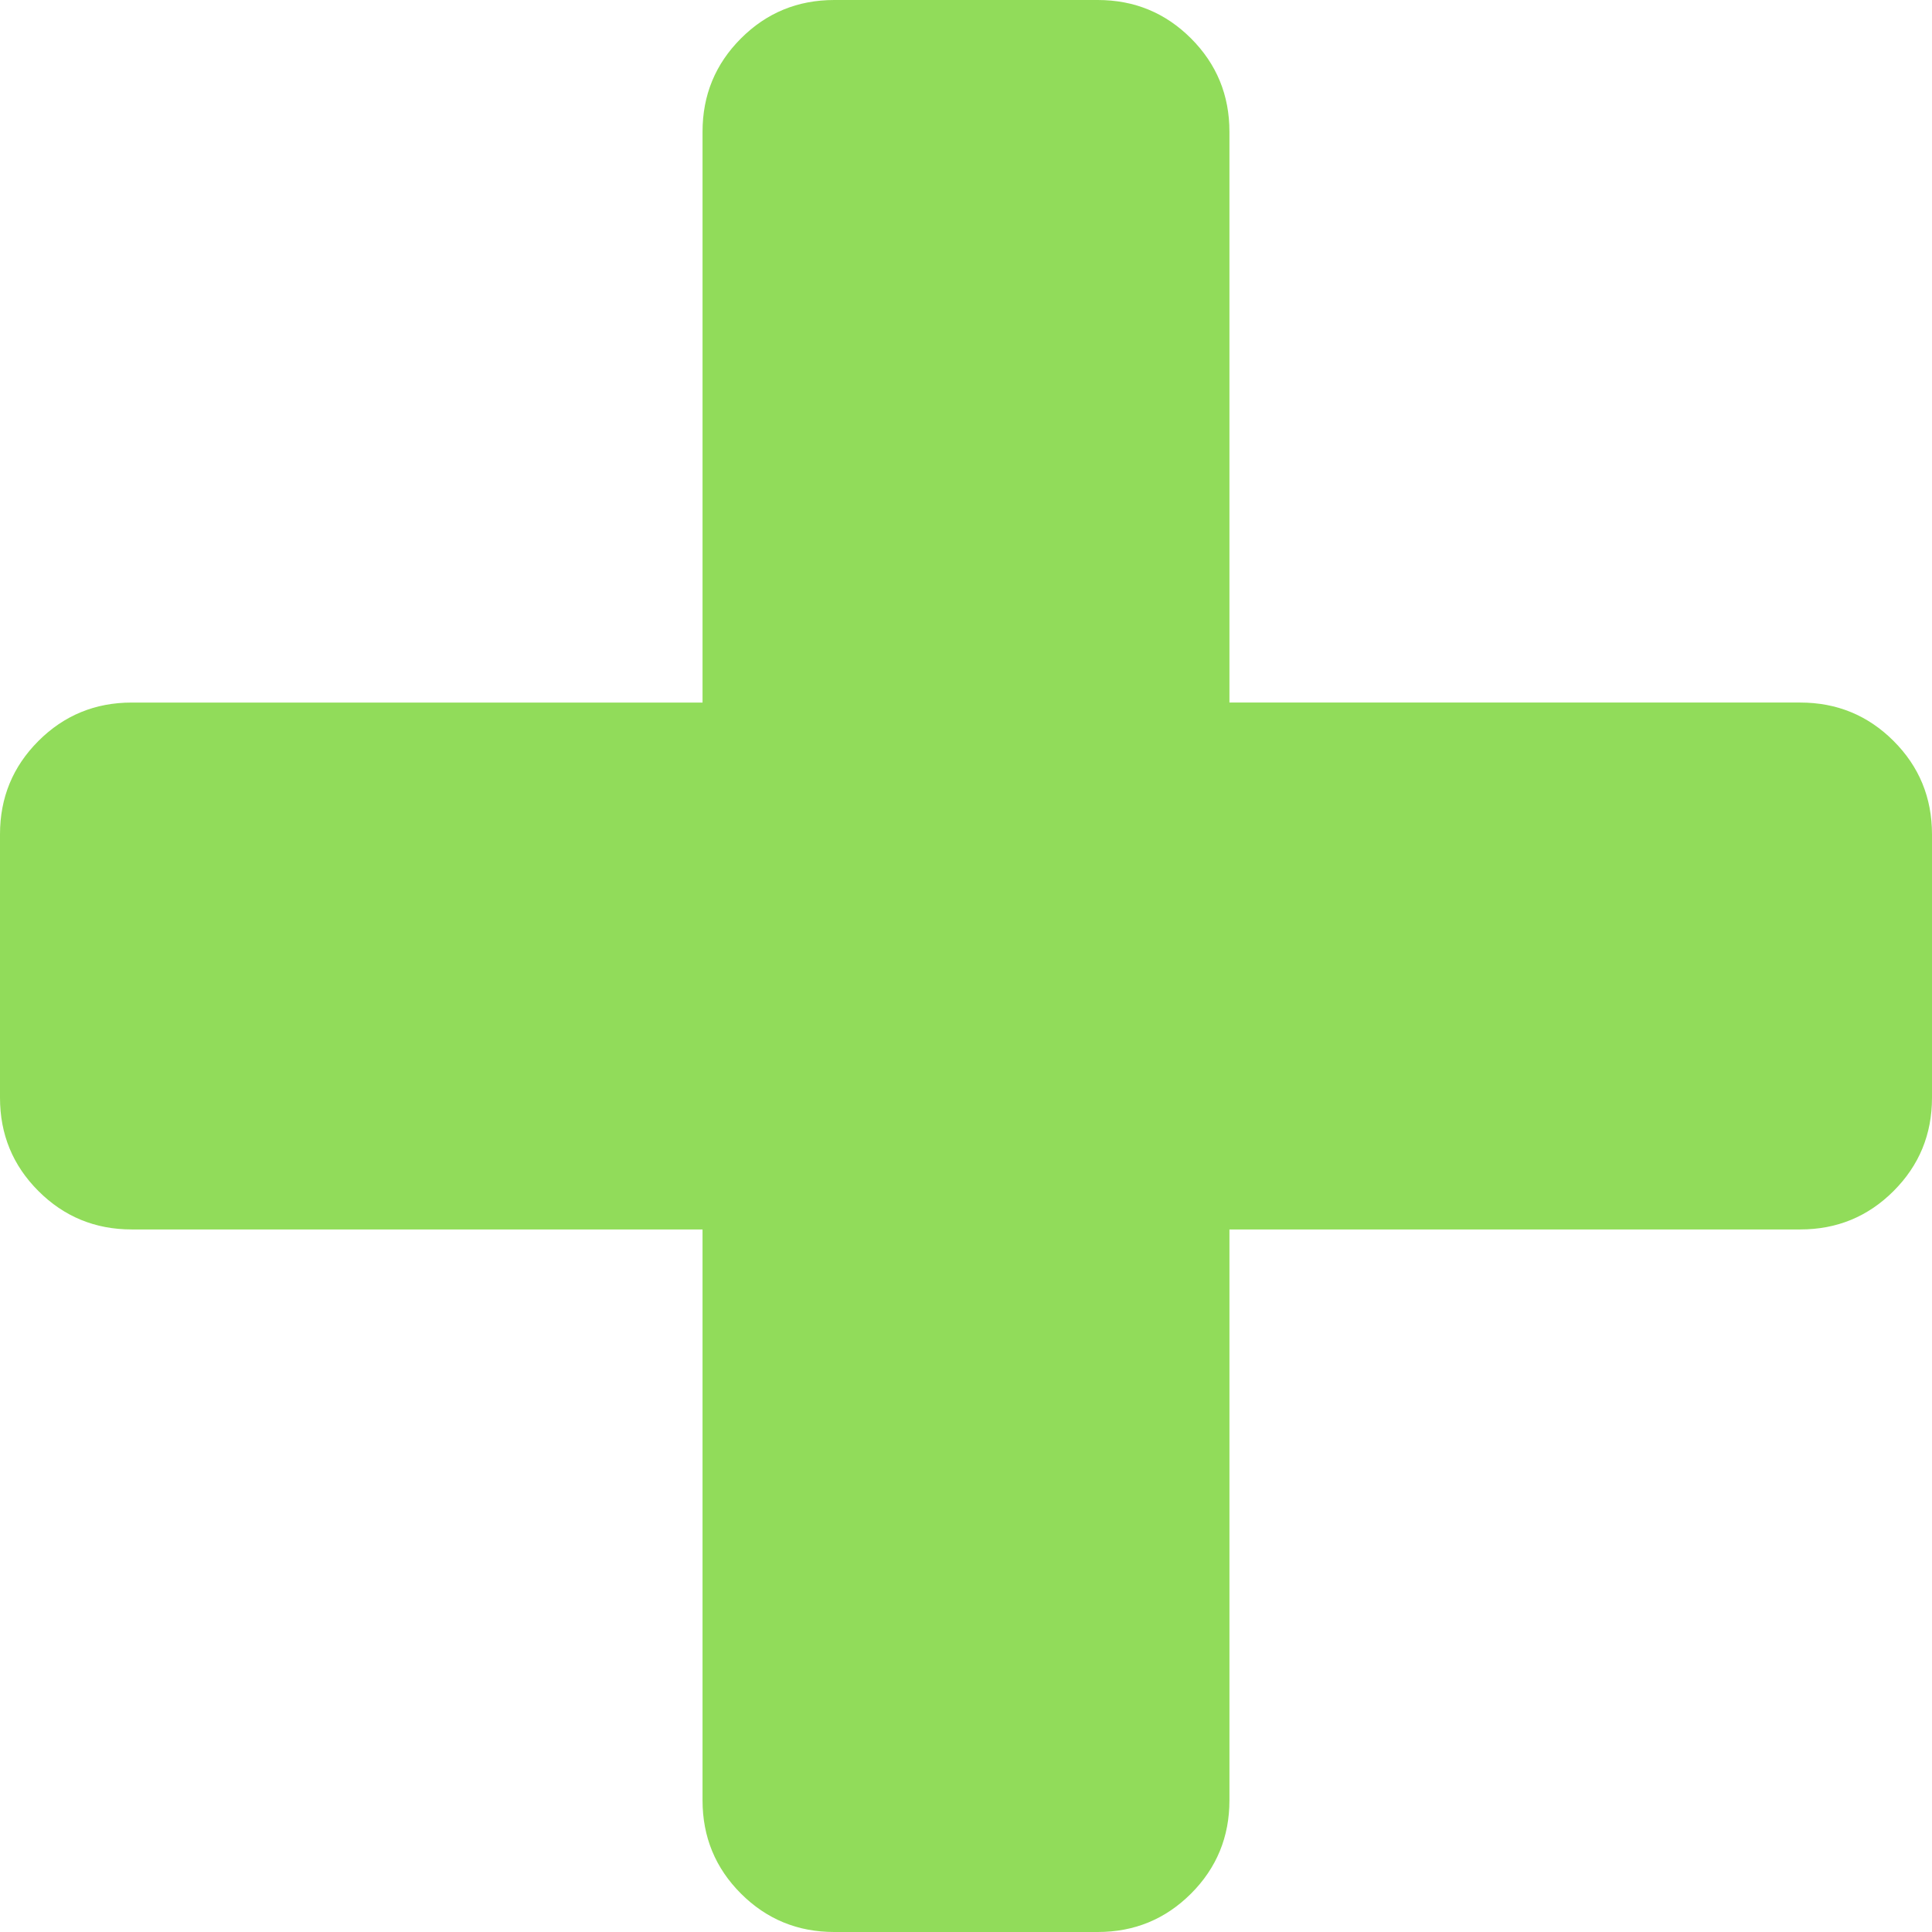
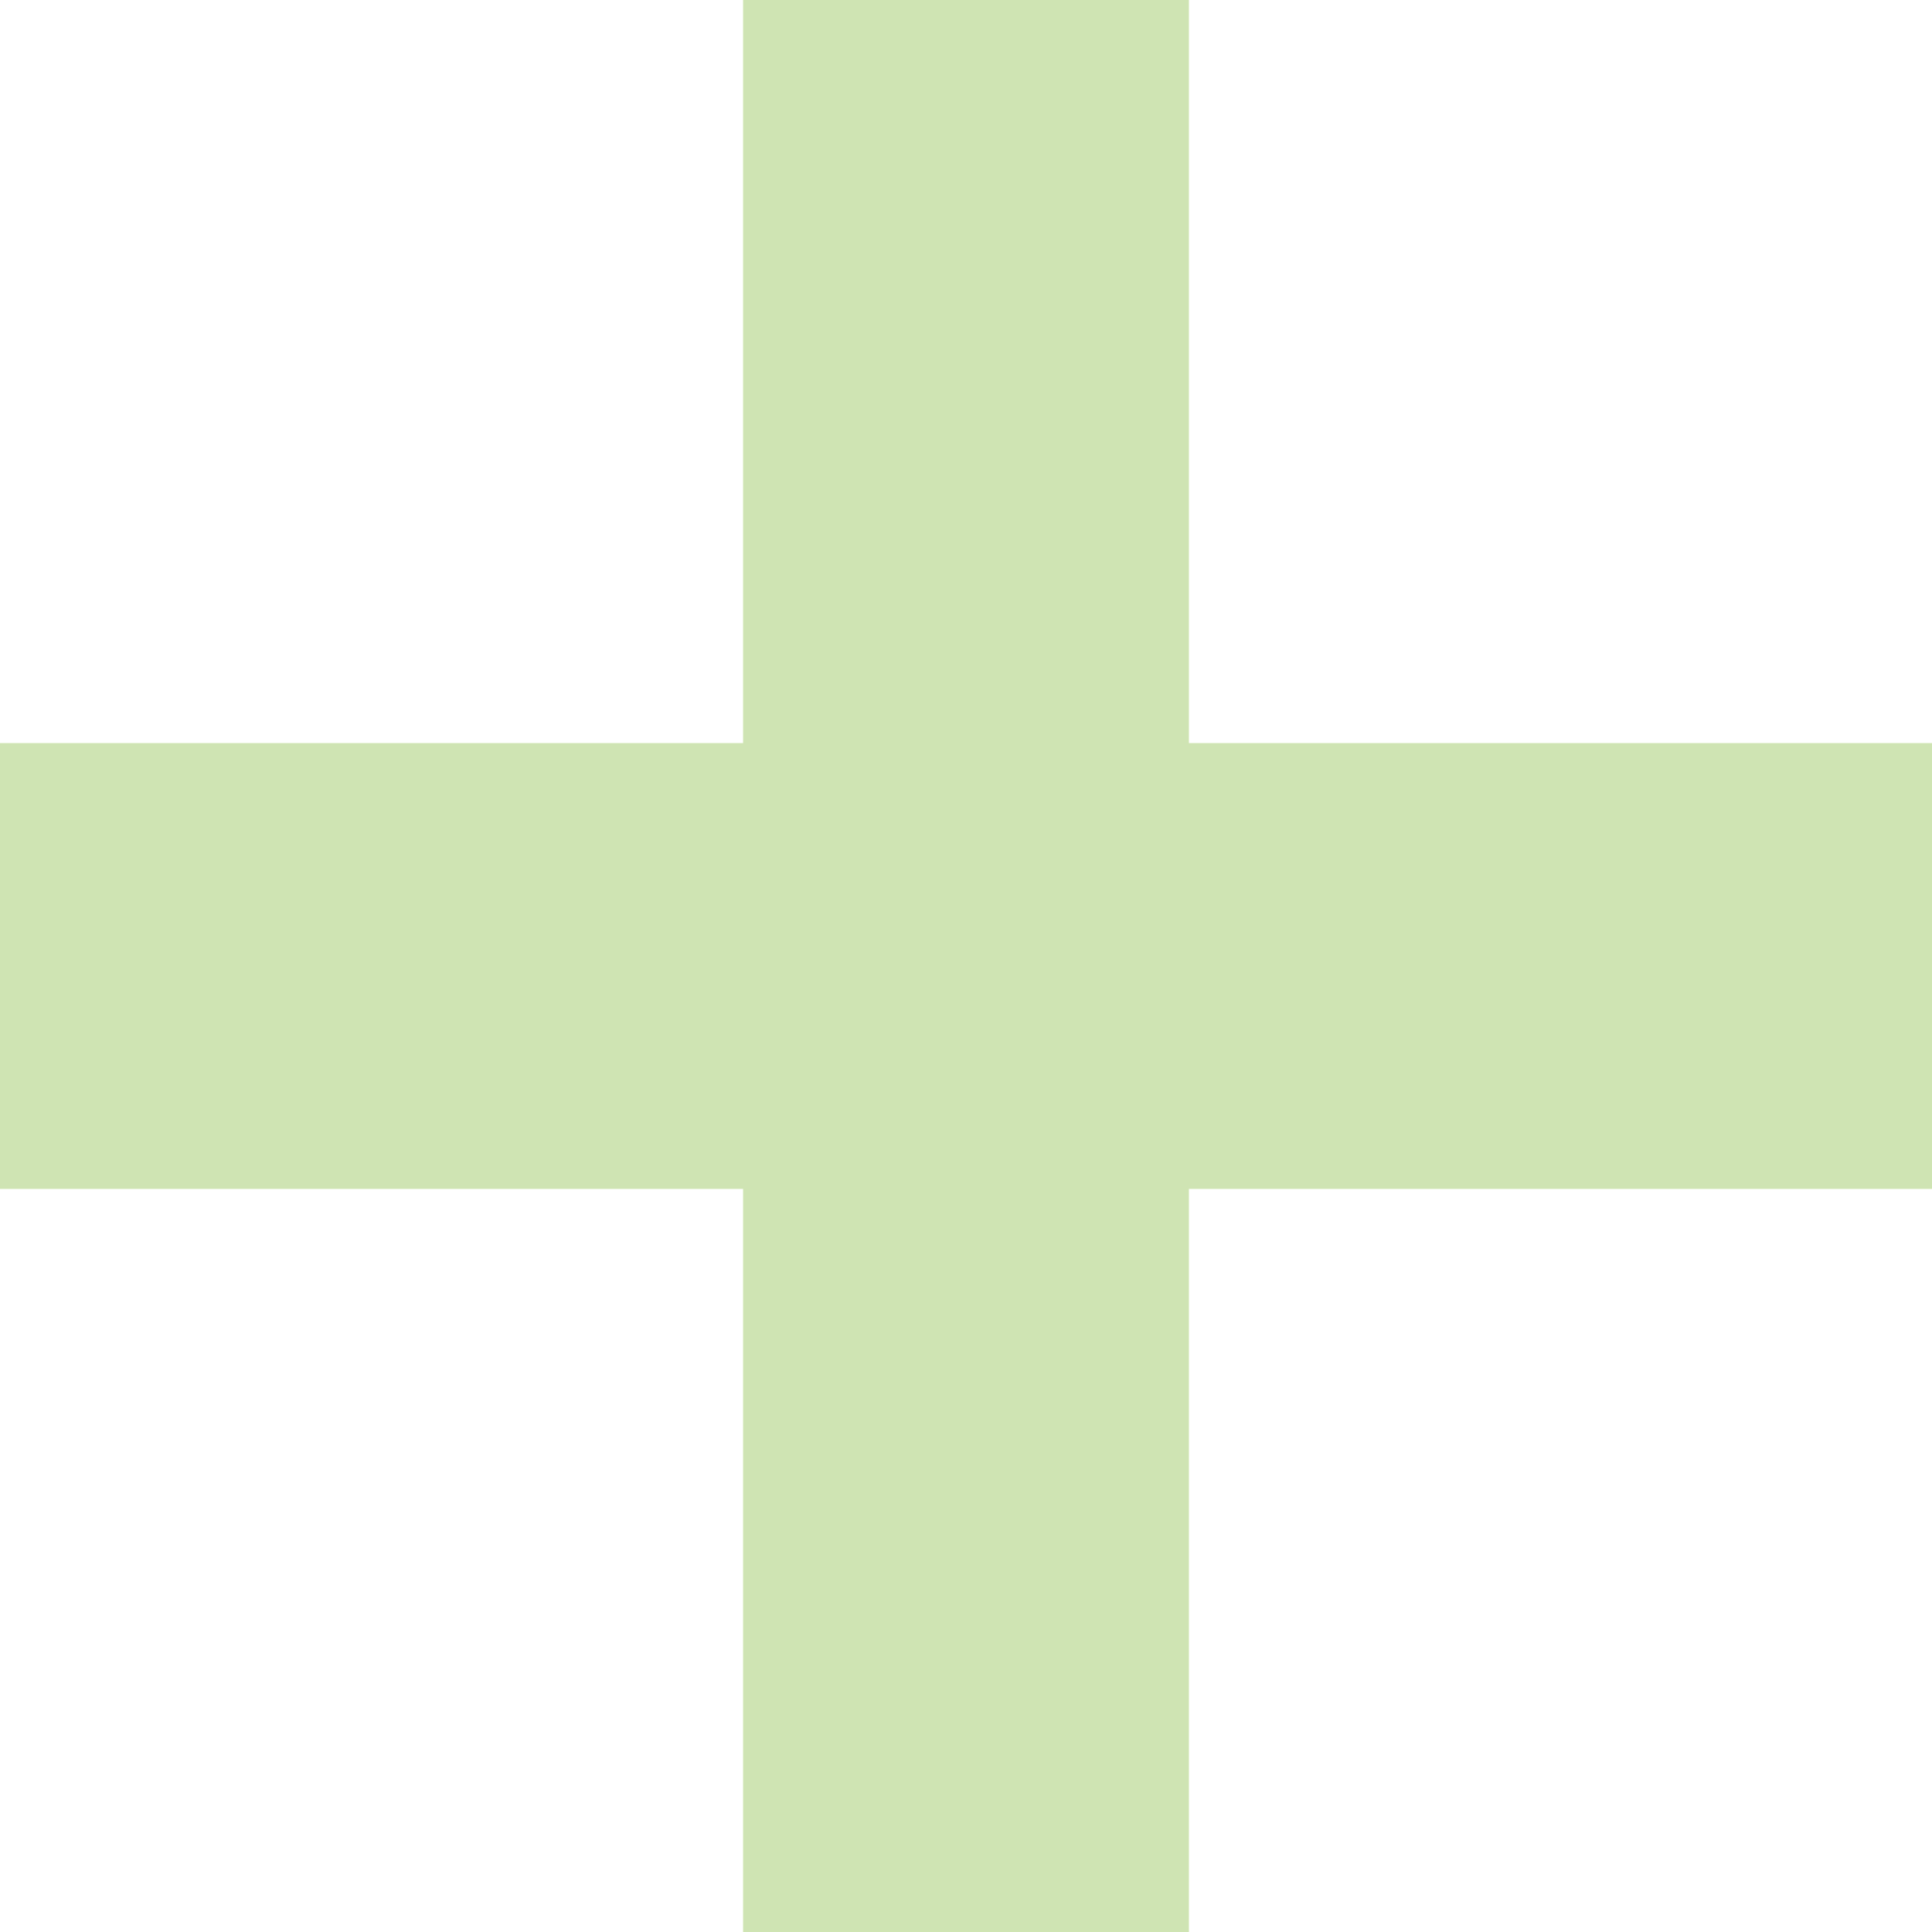
- <svg xmlns="http://www.w3.org/2000/svg" version="1.1" id="Capa_1" x="0px" y="0px" width="512px" height="512px" viewBox="0 0 401.994 401.994" style="enable-background:new 0 0 401.994 401.994;" xml:space="preserve">
-   <g>
-     <path d="M394,154.175c-5.331-5.33-11.806-7.994-19.417-7.994H255.811V27.406c0-7.611-2.666-14.084-7.994-19.414   C242.488,2.666,236.02,0,228.398,0h-54.812c-7.612,0-14.084,2.663-19.414,7.993c-5.33,5.33-7.994,11.803-7.994,19.414v118.775   H27.407c-7.611,0-14.084,2.664-19.414,7.994S0,165.973,0,173.589v54.819c0,7.618,2.662,14.086,7.992,19.411   c5.33,5.332,11.803,7.994,19.414,7.994h118.771V374.59c0,7.611,2.664,14.089,7.994,19.417c5.33,5.325,11.802,7.987,19.414,7.987   h54.816c7.617,0,14.086-2.662,19.417-7.987c5.332-5.331,7.994-11.806,7.994-19.417V255.813h118.77   c7.618,0,14.089-2.662,19.417-7.994c5.329-5.325,7.994-11.793,7.994-19.411v-54.819C401.991,165.973,399.332,159.502,394,154.175z" fill="#91DC5A" />
-   </g>
-   <g>
- </g>
-   <g>
- </g>
-   <g>
- </g>
-   <g>
- </g>
-   <g>
- </g>
-   <g>
- </g>
-   <g>
- </g>
-   <g>
- </g>
-   <g>
- </g>
-   <g>
- </g>
-   <g>
- </g>
-   <g>
- </g>
-   <g>
- </g>
-   <g>
- </g>
-   <g>
- </g>
+ <svg xmlns="http://www.w3.org/2000/svg" width="13" height="13" viewBox="0 0 13 13" fill="none">
+   <path fill-rule="evenodd" clip-rule="evenodd" d="M5 0V5H0V8H5V13H8V8H13V5H8V0H5Z" fill="#CFE4B3" />
</svg>
